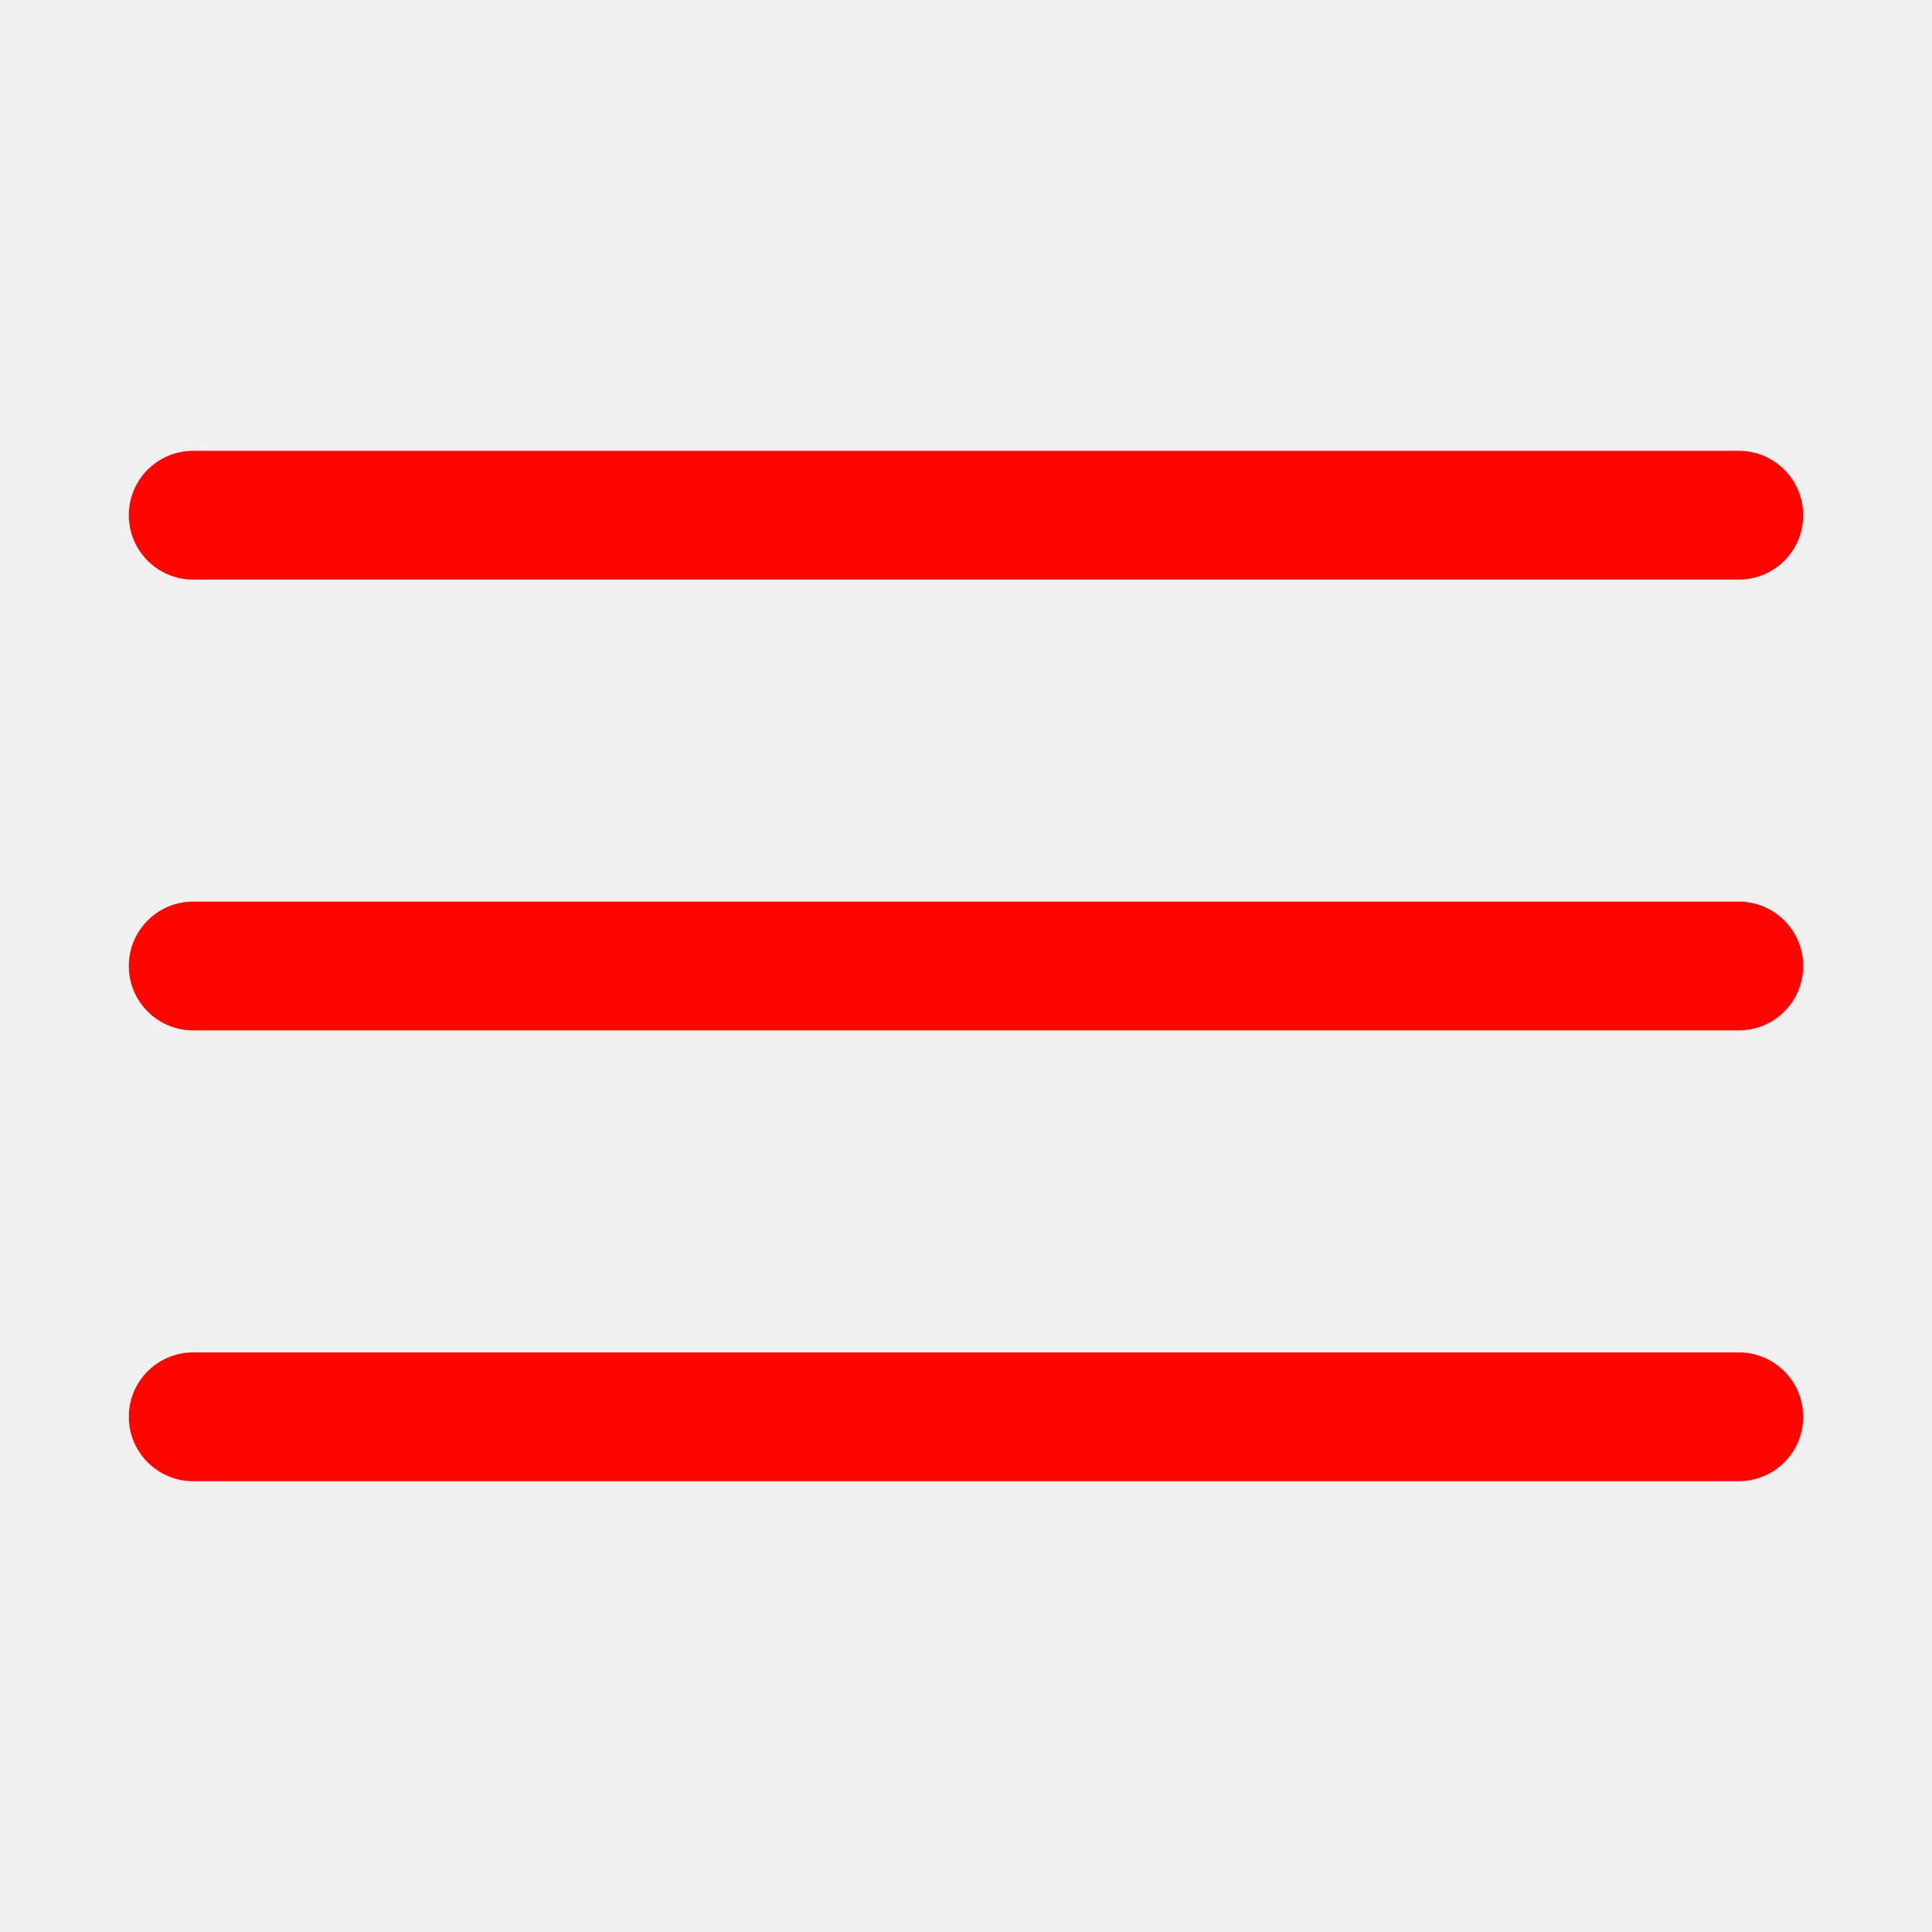
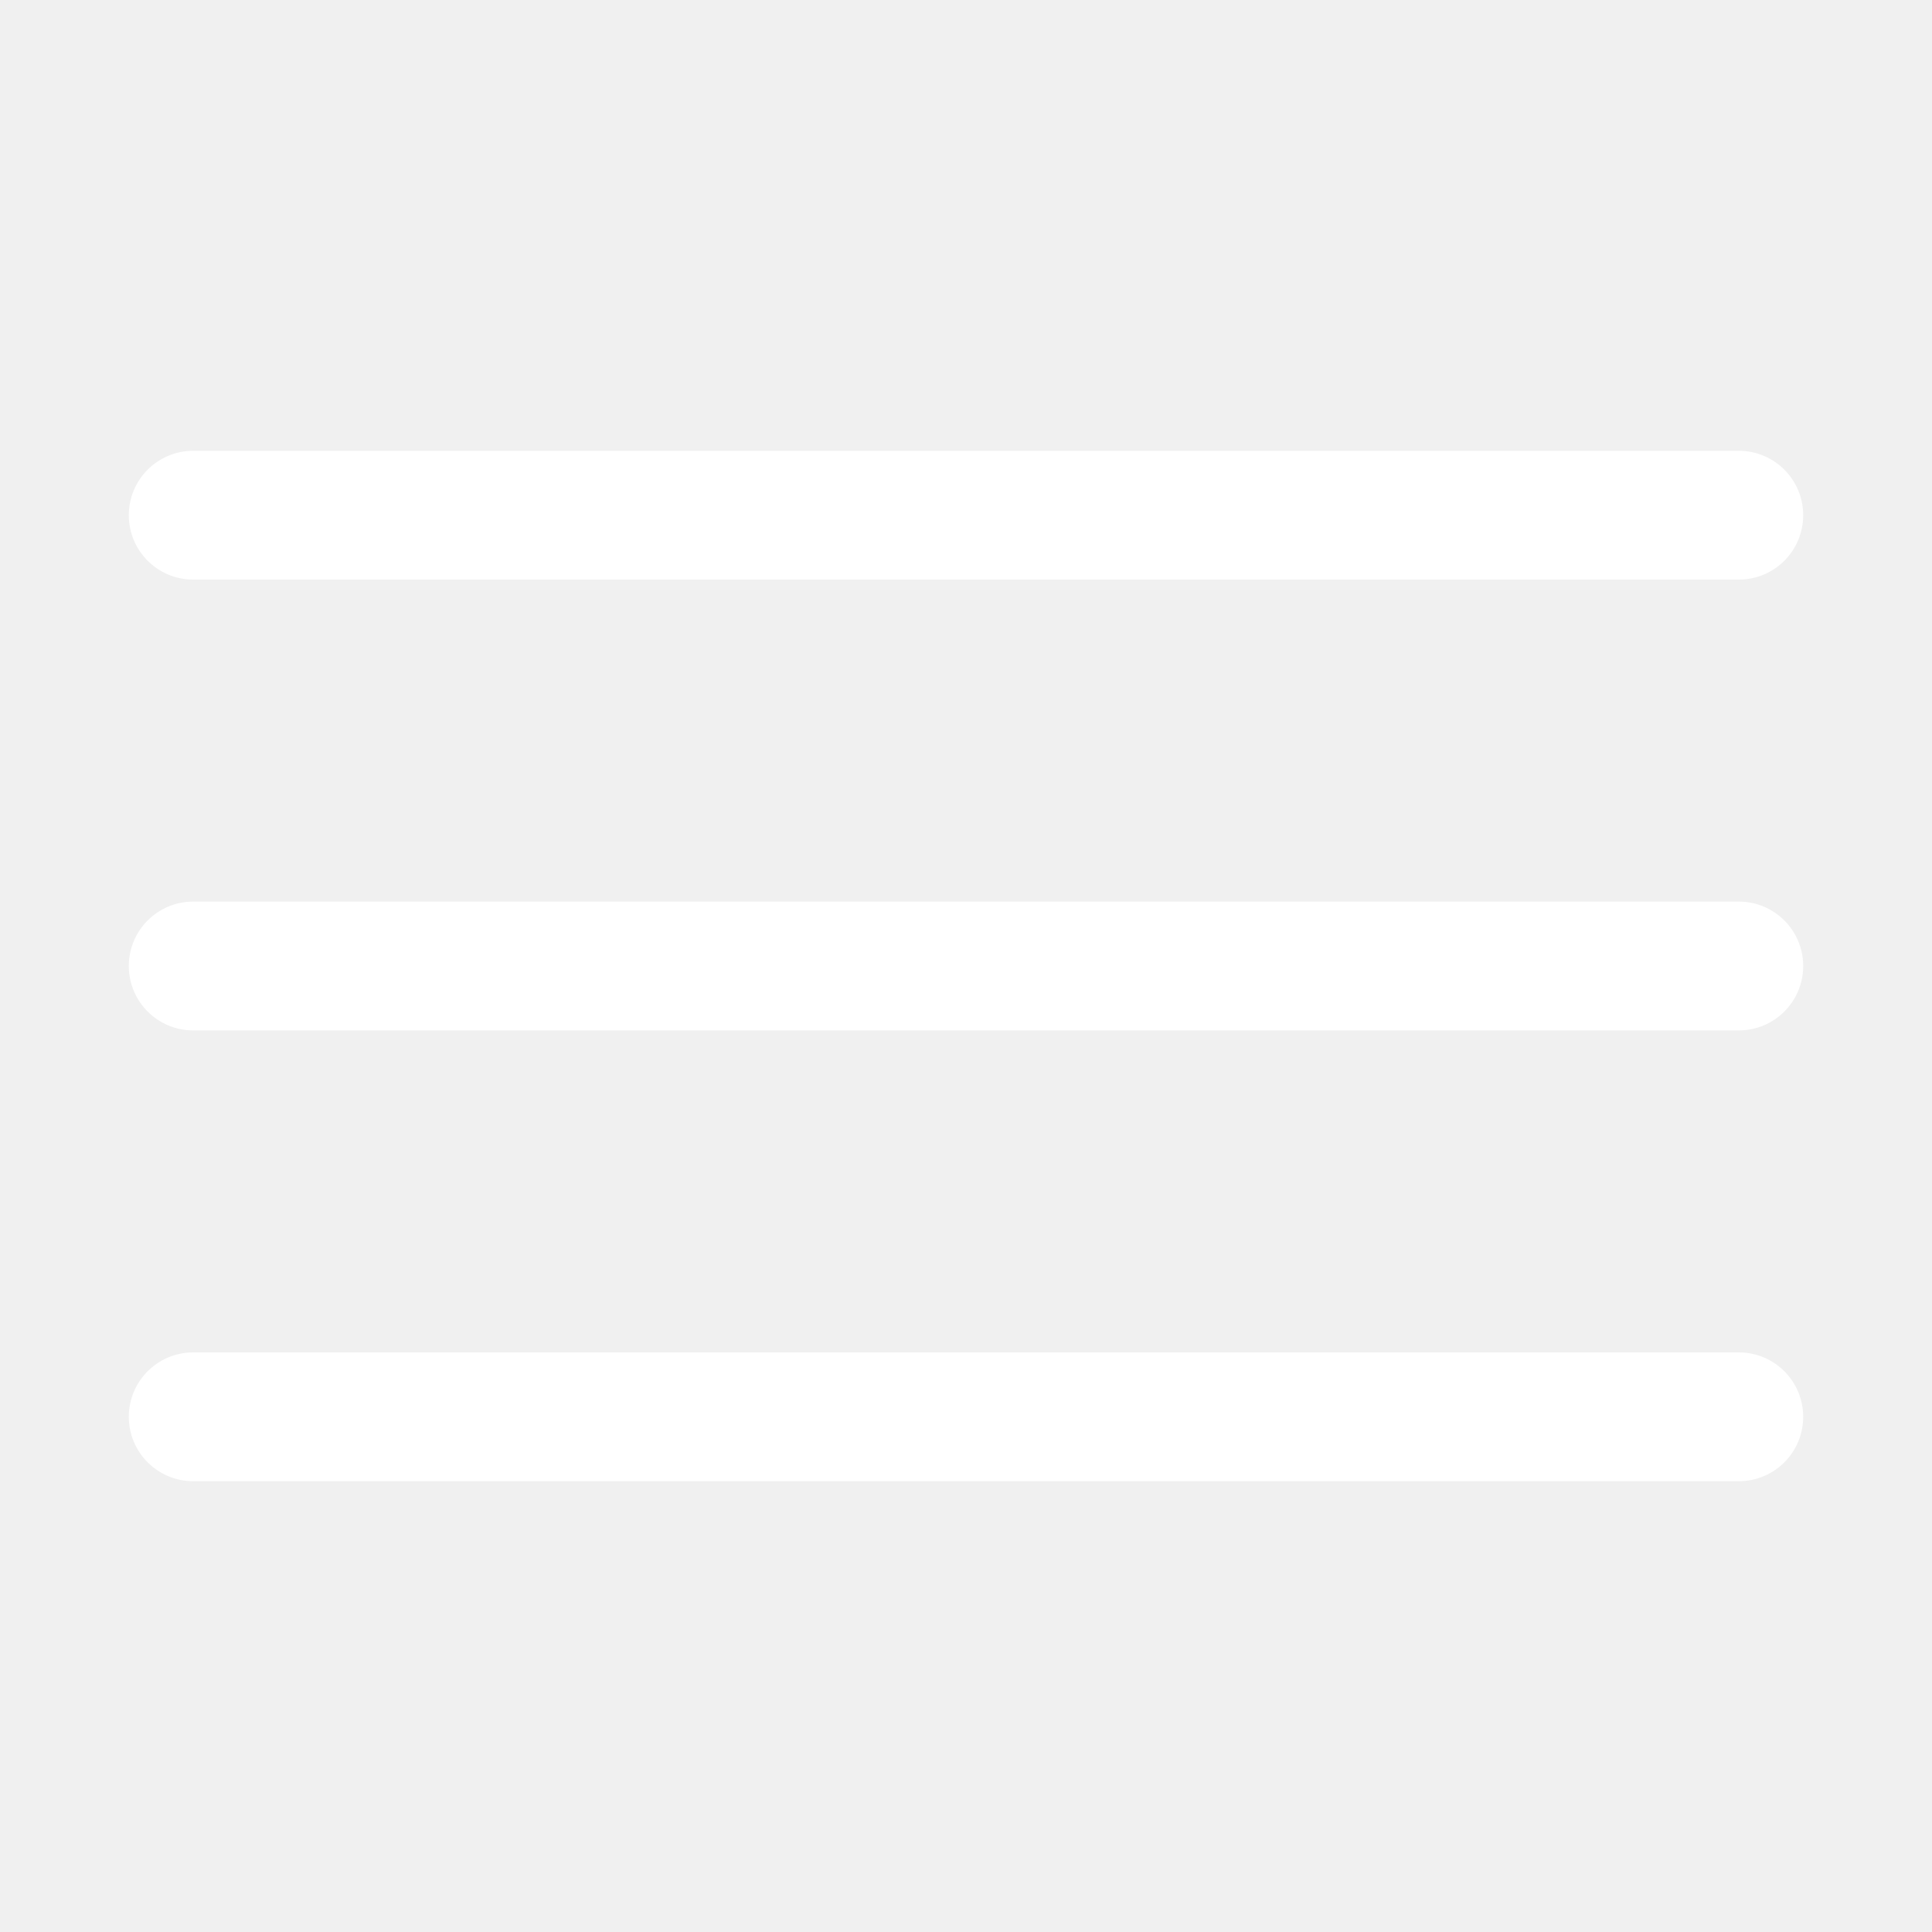
- <svg xmlns="http://www.w3.org/2000/svg" fill="#FF0500" viewBox="0 0 30 30" width="90px" height="90px">
+ <svg xmlns="http://www.w3.org/2000/svg" fill="#FFFFFF" viewBox="0 0 30 30" width="90px" height="90px">
  <path d="M 3 7 A 1 1 0 1 0 3 9 L 27 9 A 1 1 0 1 0 27 7 L 3 7 z M 3 14 A 1 1 0 1 0 3 16 L 27 16 A 1 1 0 1 0 27 14 L 3 14 z M 3 21 A 1 1 0 1 0 3 23 L 27 23 A 1 1 0 1 0 27 21 L 3 21 z" />
</svg>
